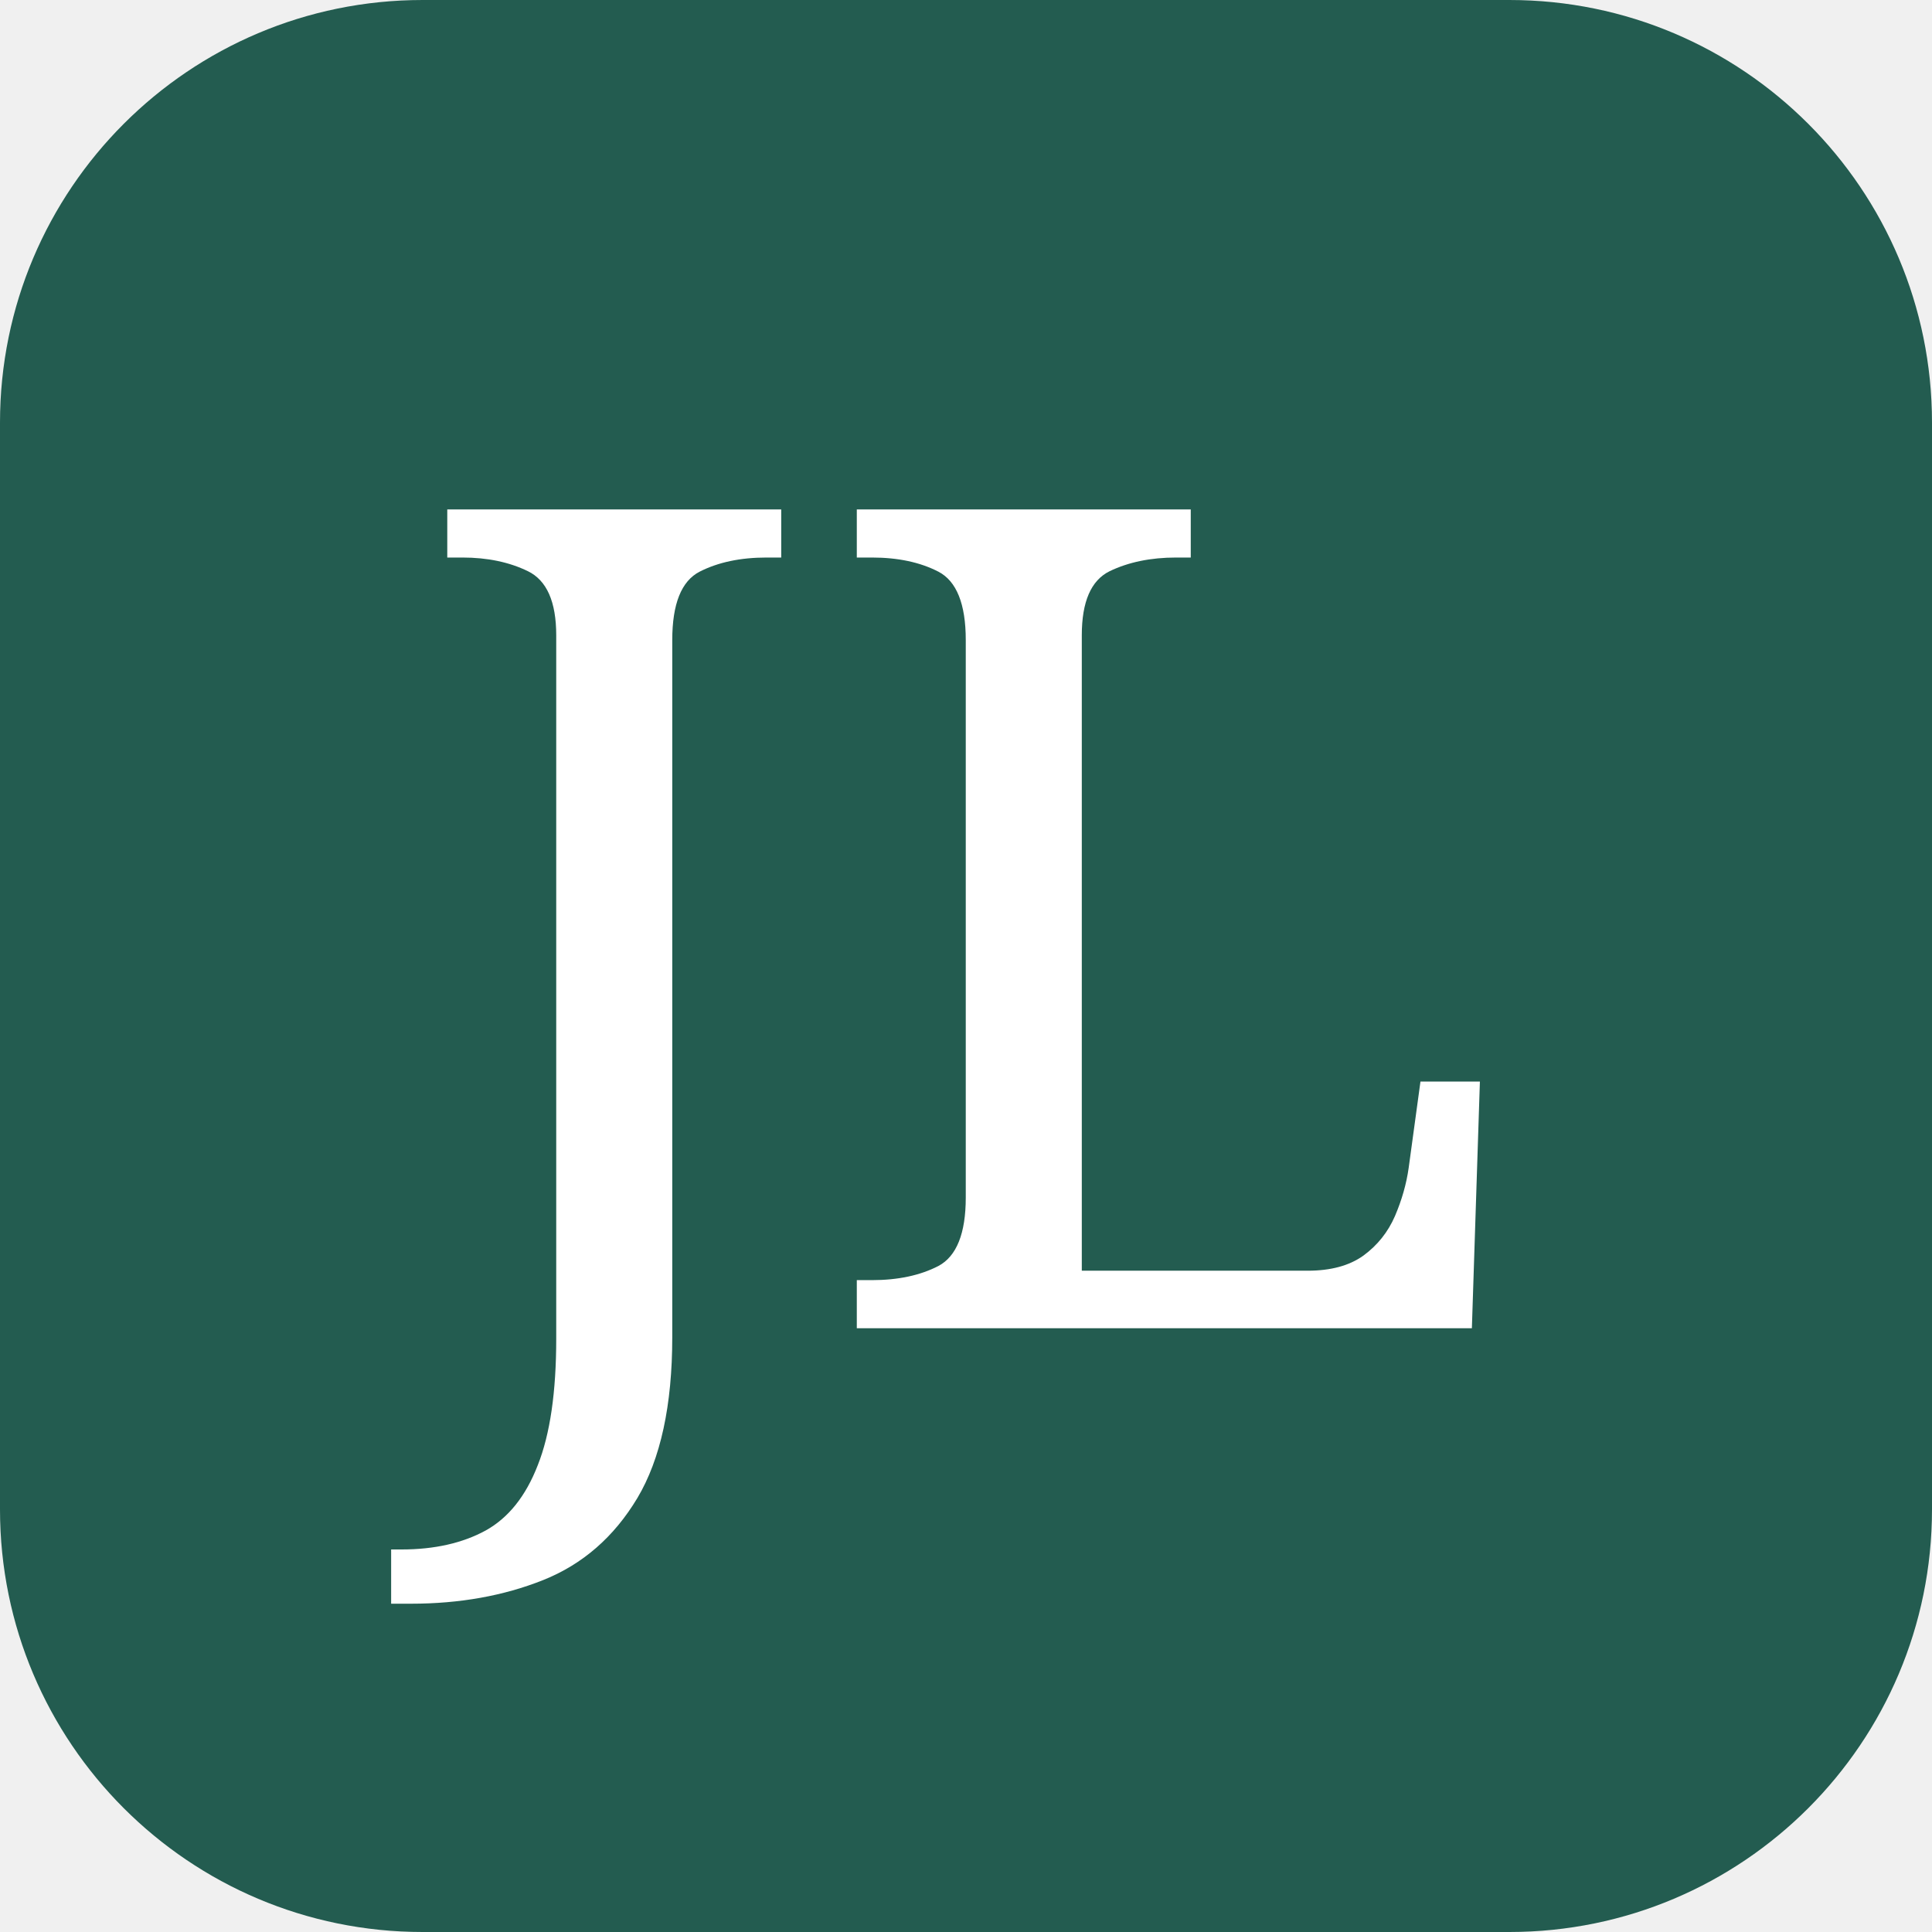
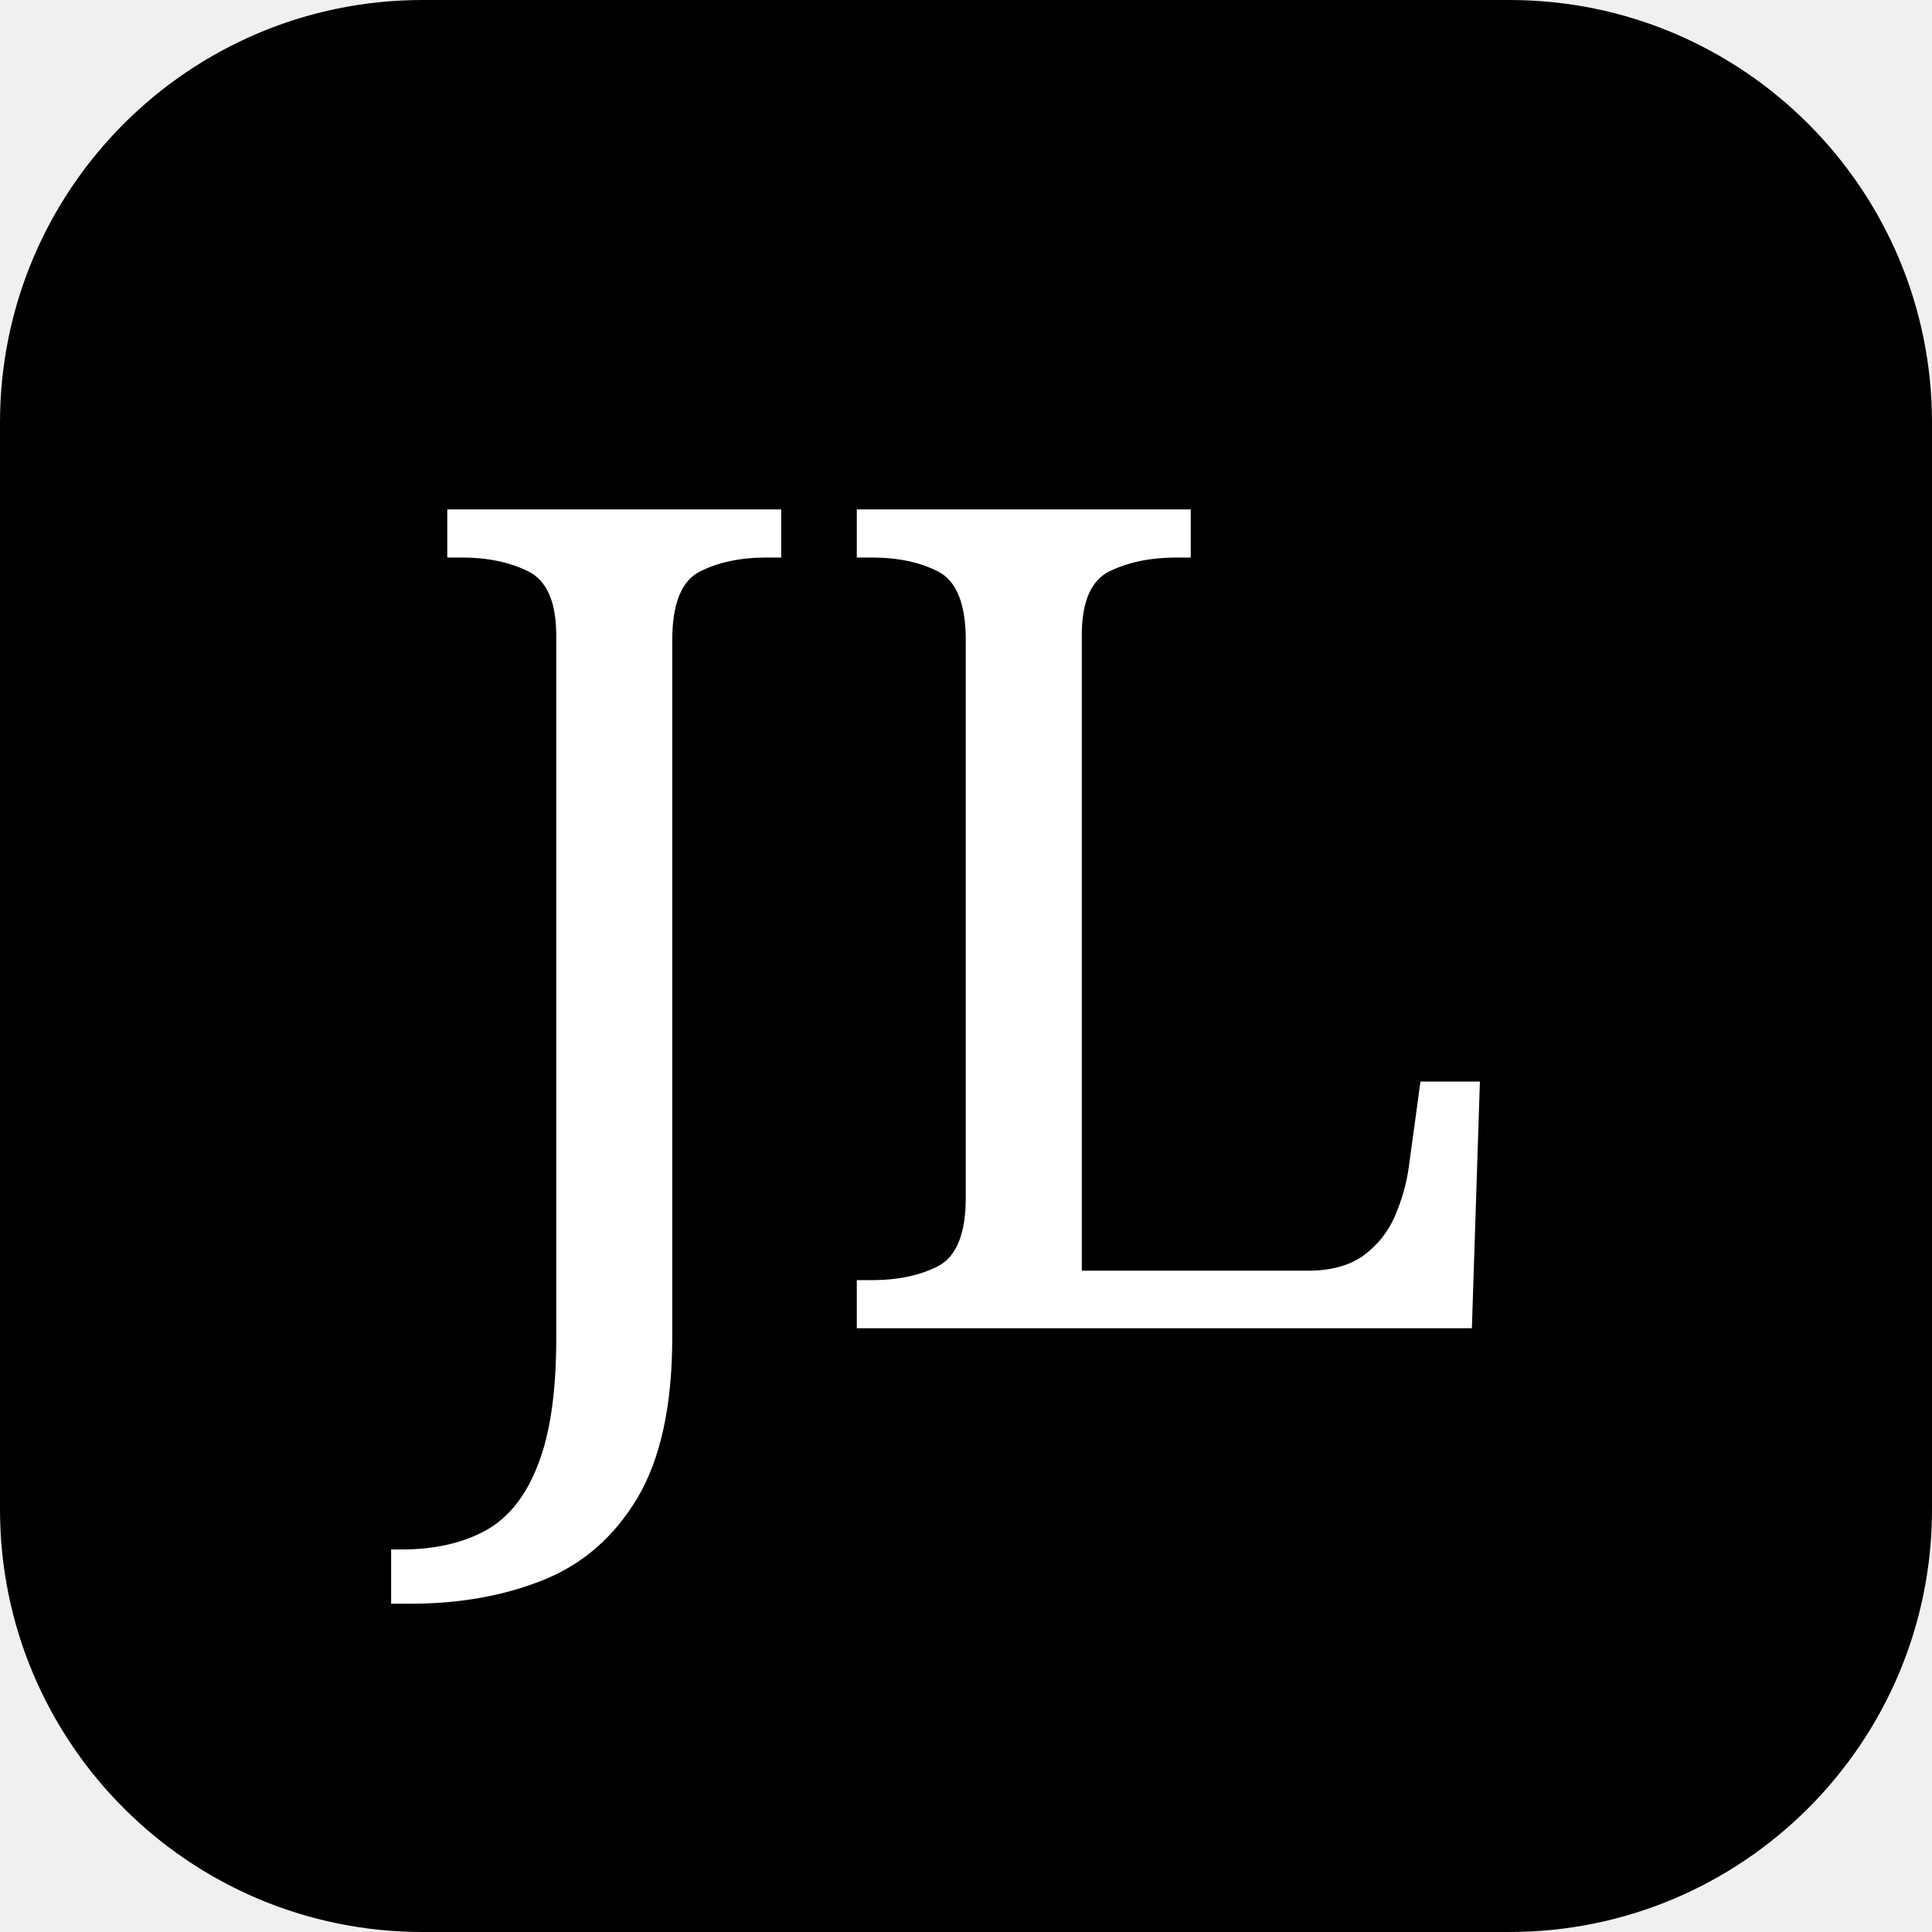
<svg xmlns="http://www.w3.org/2000/svg" viewBox="0 0 64 64">
-   <rect width="64" height="64" rx="14" fill="#235c50" />
+   <rect width="64" height="64" rx="14" fill="#000000" />
  <text x="32" y="44" text-anchor="middle" fill="#fff" font-family="Georgia,serif" font-size="38">JL</text>
</svg>
